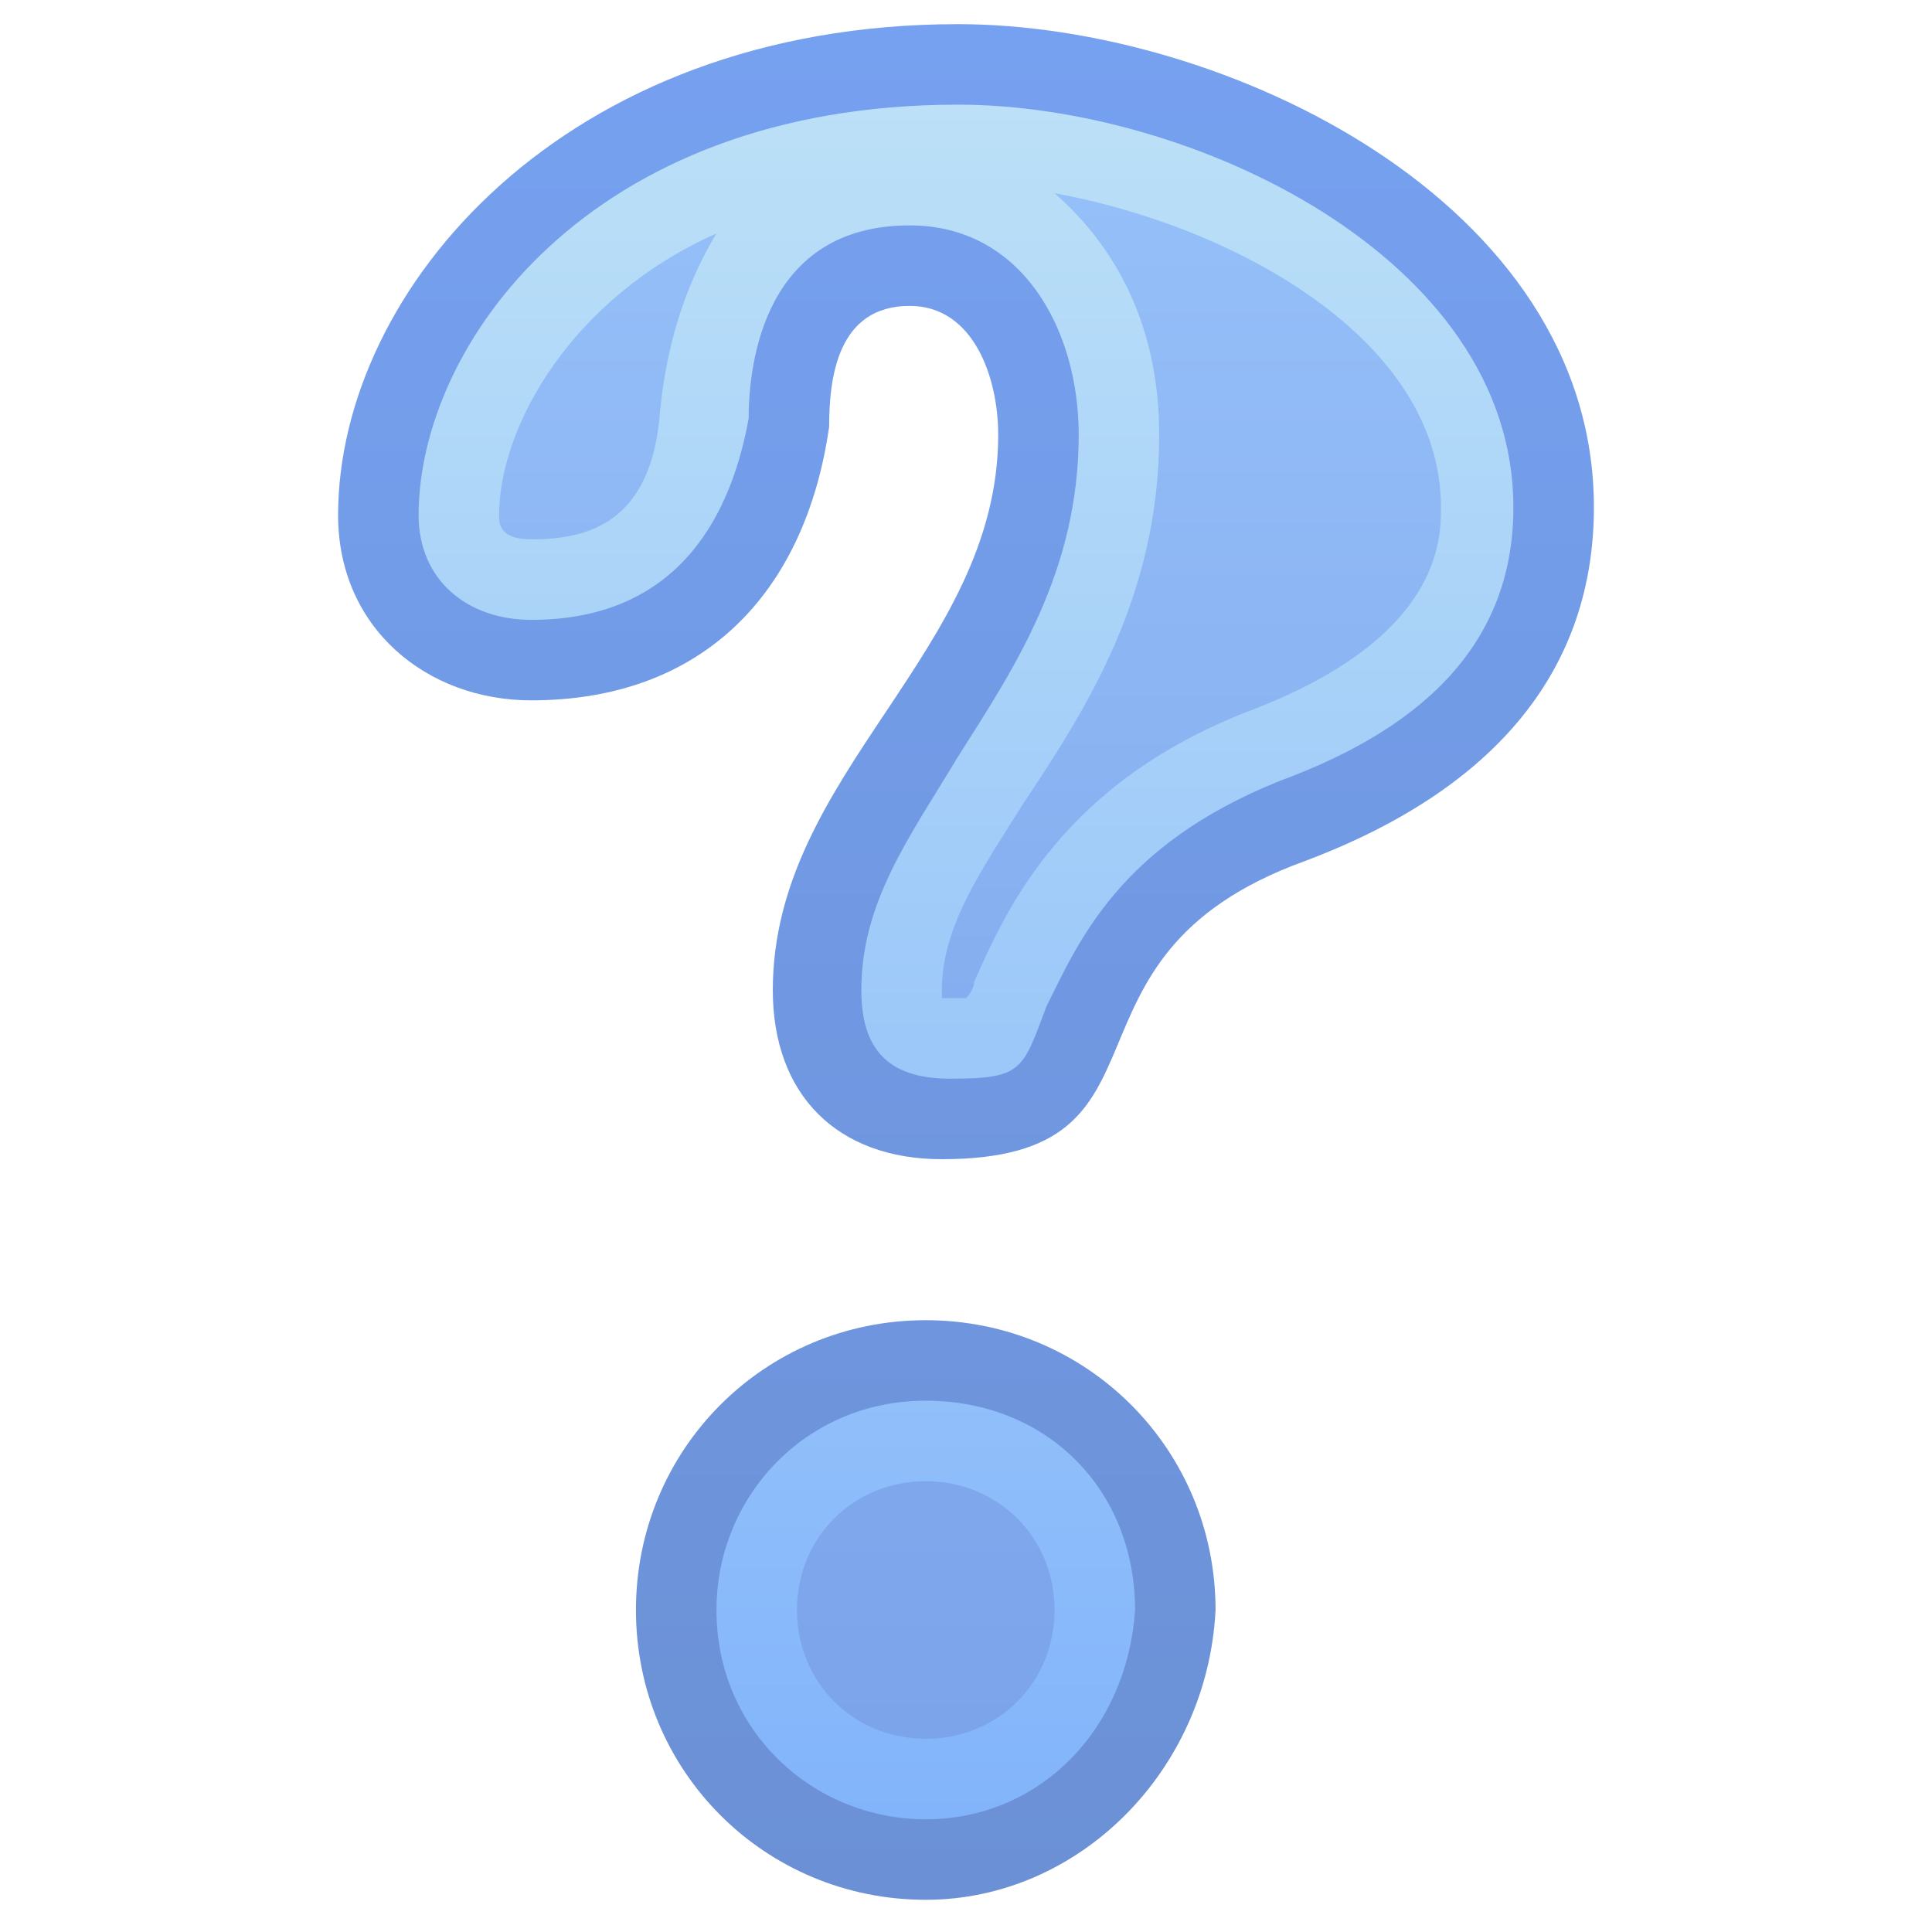
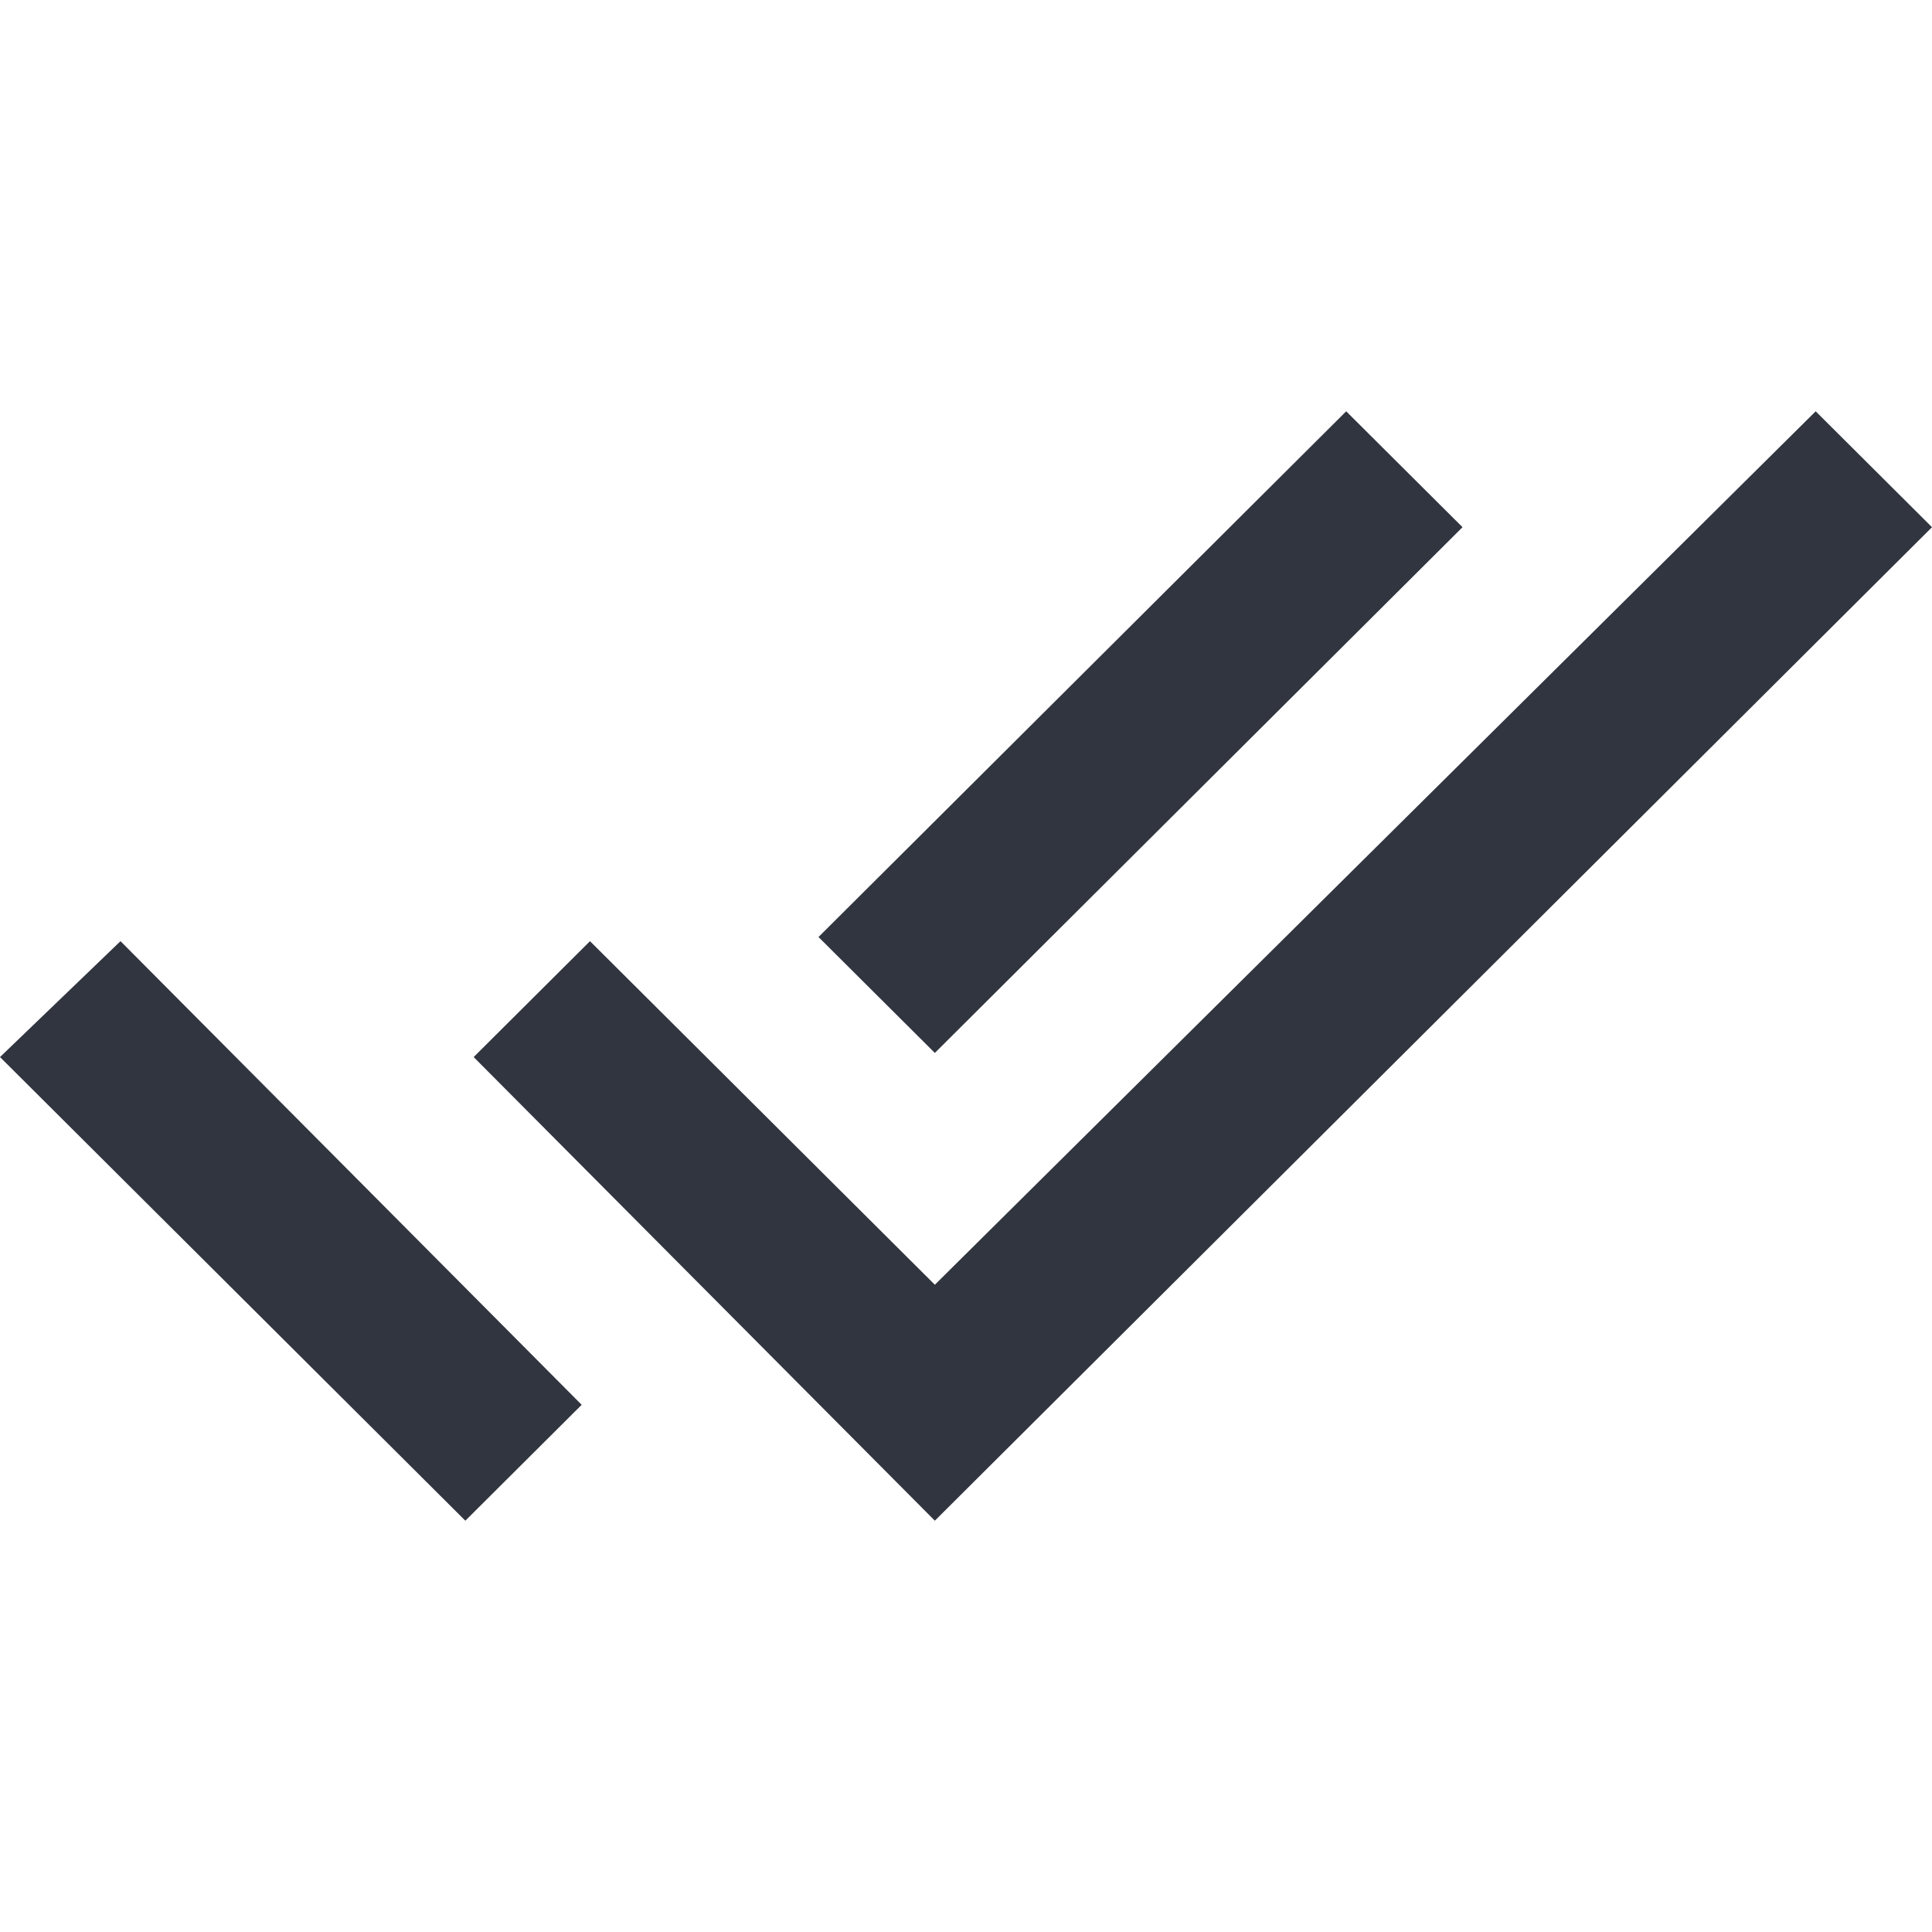
- <svg xmlns="http://www.w3.org/2000/svg" version="1.1" x="0px" y="0px" width="24px" height="24px" viewBox="-4.2 -0.3 24 24" style="overflow:visible;enable-background:new -4.2 -0.3 24 24;" xml:space="preserve" preserveAspectRatio="xMinYMid meet">
-   <defs>
- </defs>
-   <linearGradient id="SVGID_1_" gradientUnits="userSpaceOnUse" x1="7.824" y1="0" x2="7.824" y2="23.326">
-     <stop offset="0" style="stop-color:#76A1F0" />
-     <stop offset="1" style="stop-color:#6B90D5" />
-   </linearGradient>
-   <path style="fill:url(#SVGID_1_);" d="M2.4,8.4C1.1,8.4,0,7.5,0,6.1C0,3.3,2.8,0,7.7,0c3.3,0,7.9,2.2,7.9,6c0,2-1.2,3.5-3.6,4.4  c-3.3,1.2-1.4,3.7-4.5,3.7c-1.3,0-2.1-0.8-2.1-2.1c0-2.7,2.8-4.2,2.8-6.9c0-0.7-0.3-1.6-1.1-1.6c-0.9,0-1,0.9-1,1.5  C5.8,7.1,4.5,8.4,2.4,8.4z M7.3,23.3c-2,0-3.6-1.6-3.6-3.6c0-2,1.6-3.6,3.6-3.6c2,0,3.6,1.6,3.6,3.6C10.8,21.7,9.2,23.3,7.3,23.3z" />
-   <linearGradient id="SVGID_2_" gradientUnits="userSpaceOnUse" x1="7.824" y1="1" x2="7.824" y2="22.326">
-     <stop offset="0" style="stop-color:#BBE0F7" />
-     <stop offset="1" style="stop-color:#82B4FB" />
-   </linearGradient>
-   <path style="fill:url(#SVGID_2_);" d="M7.3,22.3c-1.4,0-2.6-1.1-2.6-2.6c0-1.4,1.1-2.6,2.6-2.6s2.6,1.1,2.6,2.6  C9.8,21.2,8.7,22.3,7.3,22.3z M7.6,13.1c-0.8,0-1.1-0.4-1.1-1.1c0-1.1,0.6-1.9,1.2-2.9c0.7-1.1,1.5-2.3,1.5-4c0-1.3-0.7-2.6-2.1-2.6  c-1.8,0-2,1.7-2,2.4C4.9,6,4.3,7.4,2.4,7.4C1.6,7.4,1,6.9,1,6.1C1,4,3.1,1,7.7,1c2.9,0,6.9,1.9,6.9,5c0,1.6-1,2.7-2.9,3.4  c-2,0.8-2.5,2-2.9,2.8C8.5,13,8.5,13.1,7.6,13.1z" />
-   <linearGradient id="SVGID_3_" gradientUnits="userSpaceOnUse" x1="7.824" y1="2.099" x2="7.824" y2="21.326">
-     <stop offset="0" style="stop-color:#95BFF8" />
-     <stop offset="0.557" style="stop-color:#84ADEF" />
-     <stop offset="1" style="stop-color:#7CA4EB" />
-   </linearGradient>
-   <path style="fill:url(#SVGID_3_);" d="M7.3,21.3c-0.9,0-1.6-0.7-1.6-1.6s0.7-1.6,1.6-1.6c0.9,0,1.6,0.7,1.6,1.6S8.2,21.3,7.3,21.3z   M7.6,12.1c-0.1,0-0.1,0-0.1,0c0,0,0-0.1,0-0.1c0-0.8,0.5-1.5,1-2.3c0.8-1.2,1.7-2.6,1.7-4.6c0-1.3-0.5-2.3-1.3-3  c2.2,0.4,4.8,1.8,4.8,3.9c0,0.4,0,1.6-2.3,2.5C9,9.4,8.3,11,7.9,11.9c0,0.1-0.1,0.2-0.1,0.2C7.8,12.1,7.7,12.1,7.6,12.1z M2.4,6.4  C2,6.4,2,6.2,2,6.1c0-1.1,0.9-2.7,2.7-3.5C4.4,3.1,4.1,3.8,4,4.8C3.9,6.2,3.1,6.4,2.4,6.4z" />
+ <svg xmlns="http://www.w3.org/2000/svg" version="1.1" id="Layer_1" x="0px" y="0px" width="512px" height="512px" viewBox="0 0 512 512" enable-background="new 0 0 512 512" xml:space="preserve">
+   <defs id="defs10" />
+   <g id="Icon_4_" style="fill:#313540;fill-opacity:1">
+     <g id="g4" style="fill:#313540;fill-opacity:1">
+       <path d="M387.581,139.712L356.755,109L216.913,248.319l30.831,30.719L387.581,139.712z M481.172,109L247.744,340.469    l-91.39-91.051l-30.827,30.715L247.744,403L512,139.712L481.172,109z M0,280.133L123.321,403l30.829-30.713L31.934,249.418    L0,280.133z" id="path6" style="fill:#313540;fill-opacity:1" />
+     </g>
+   </g>
</svg>
